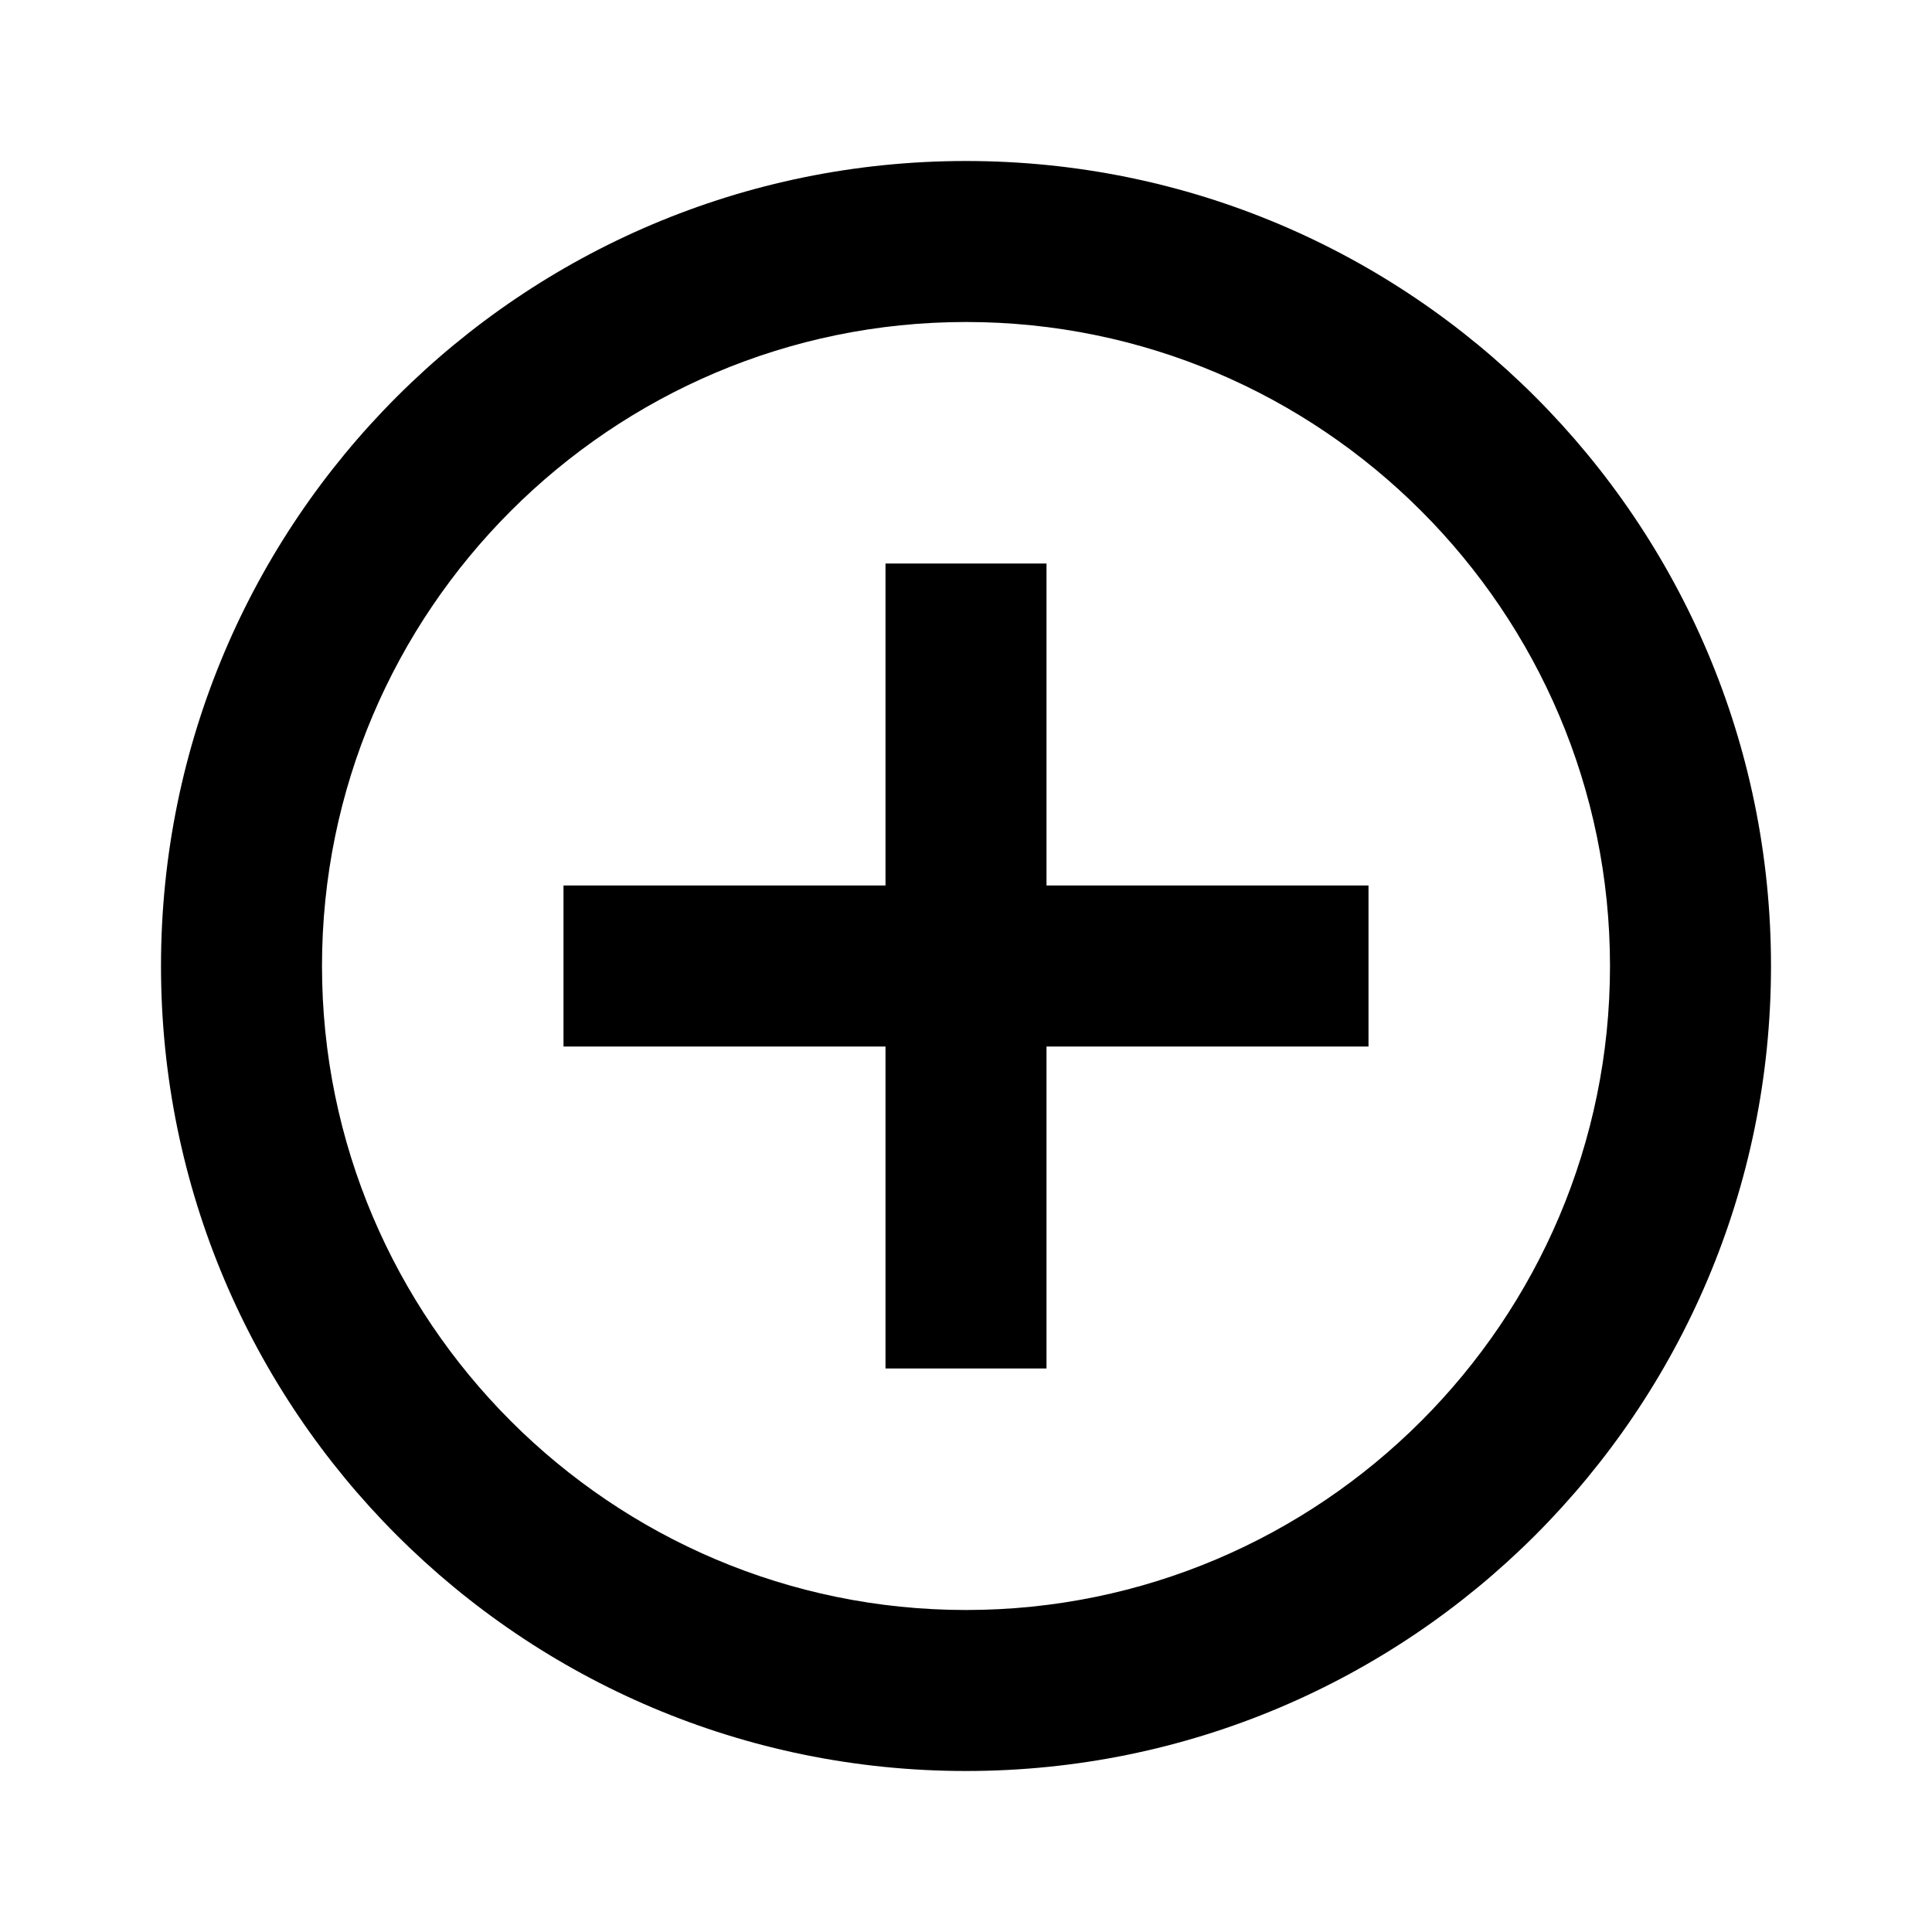
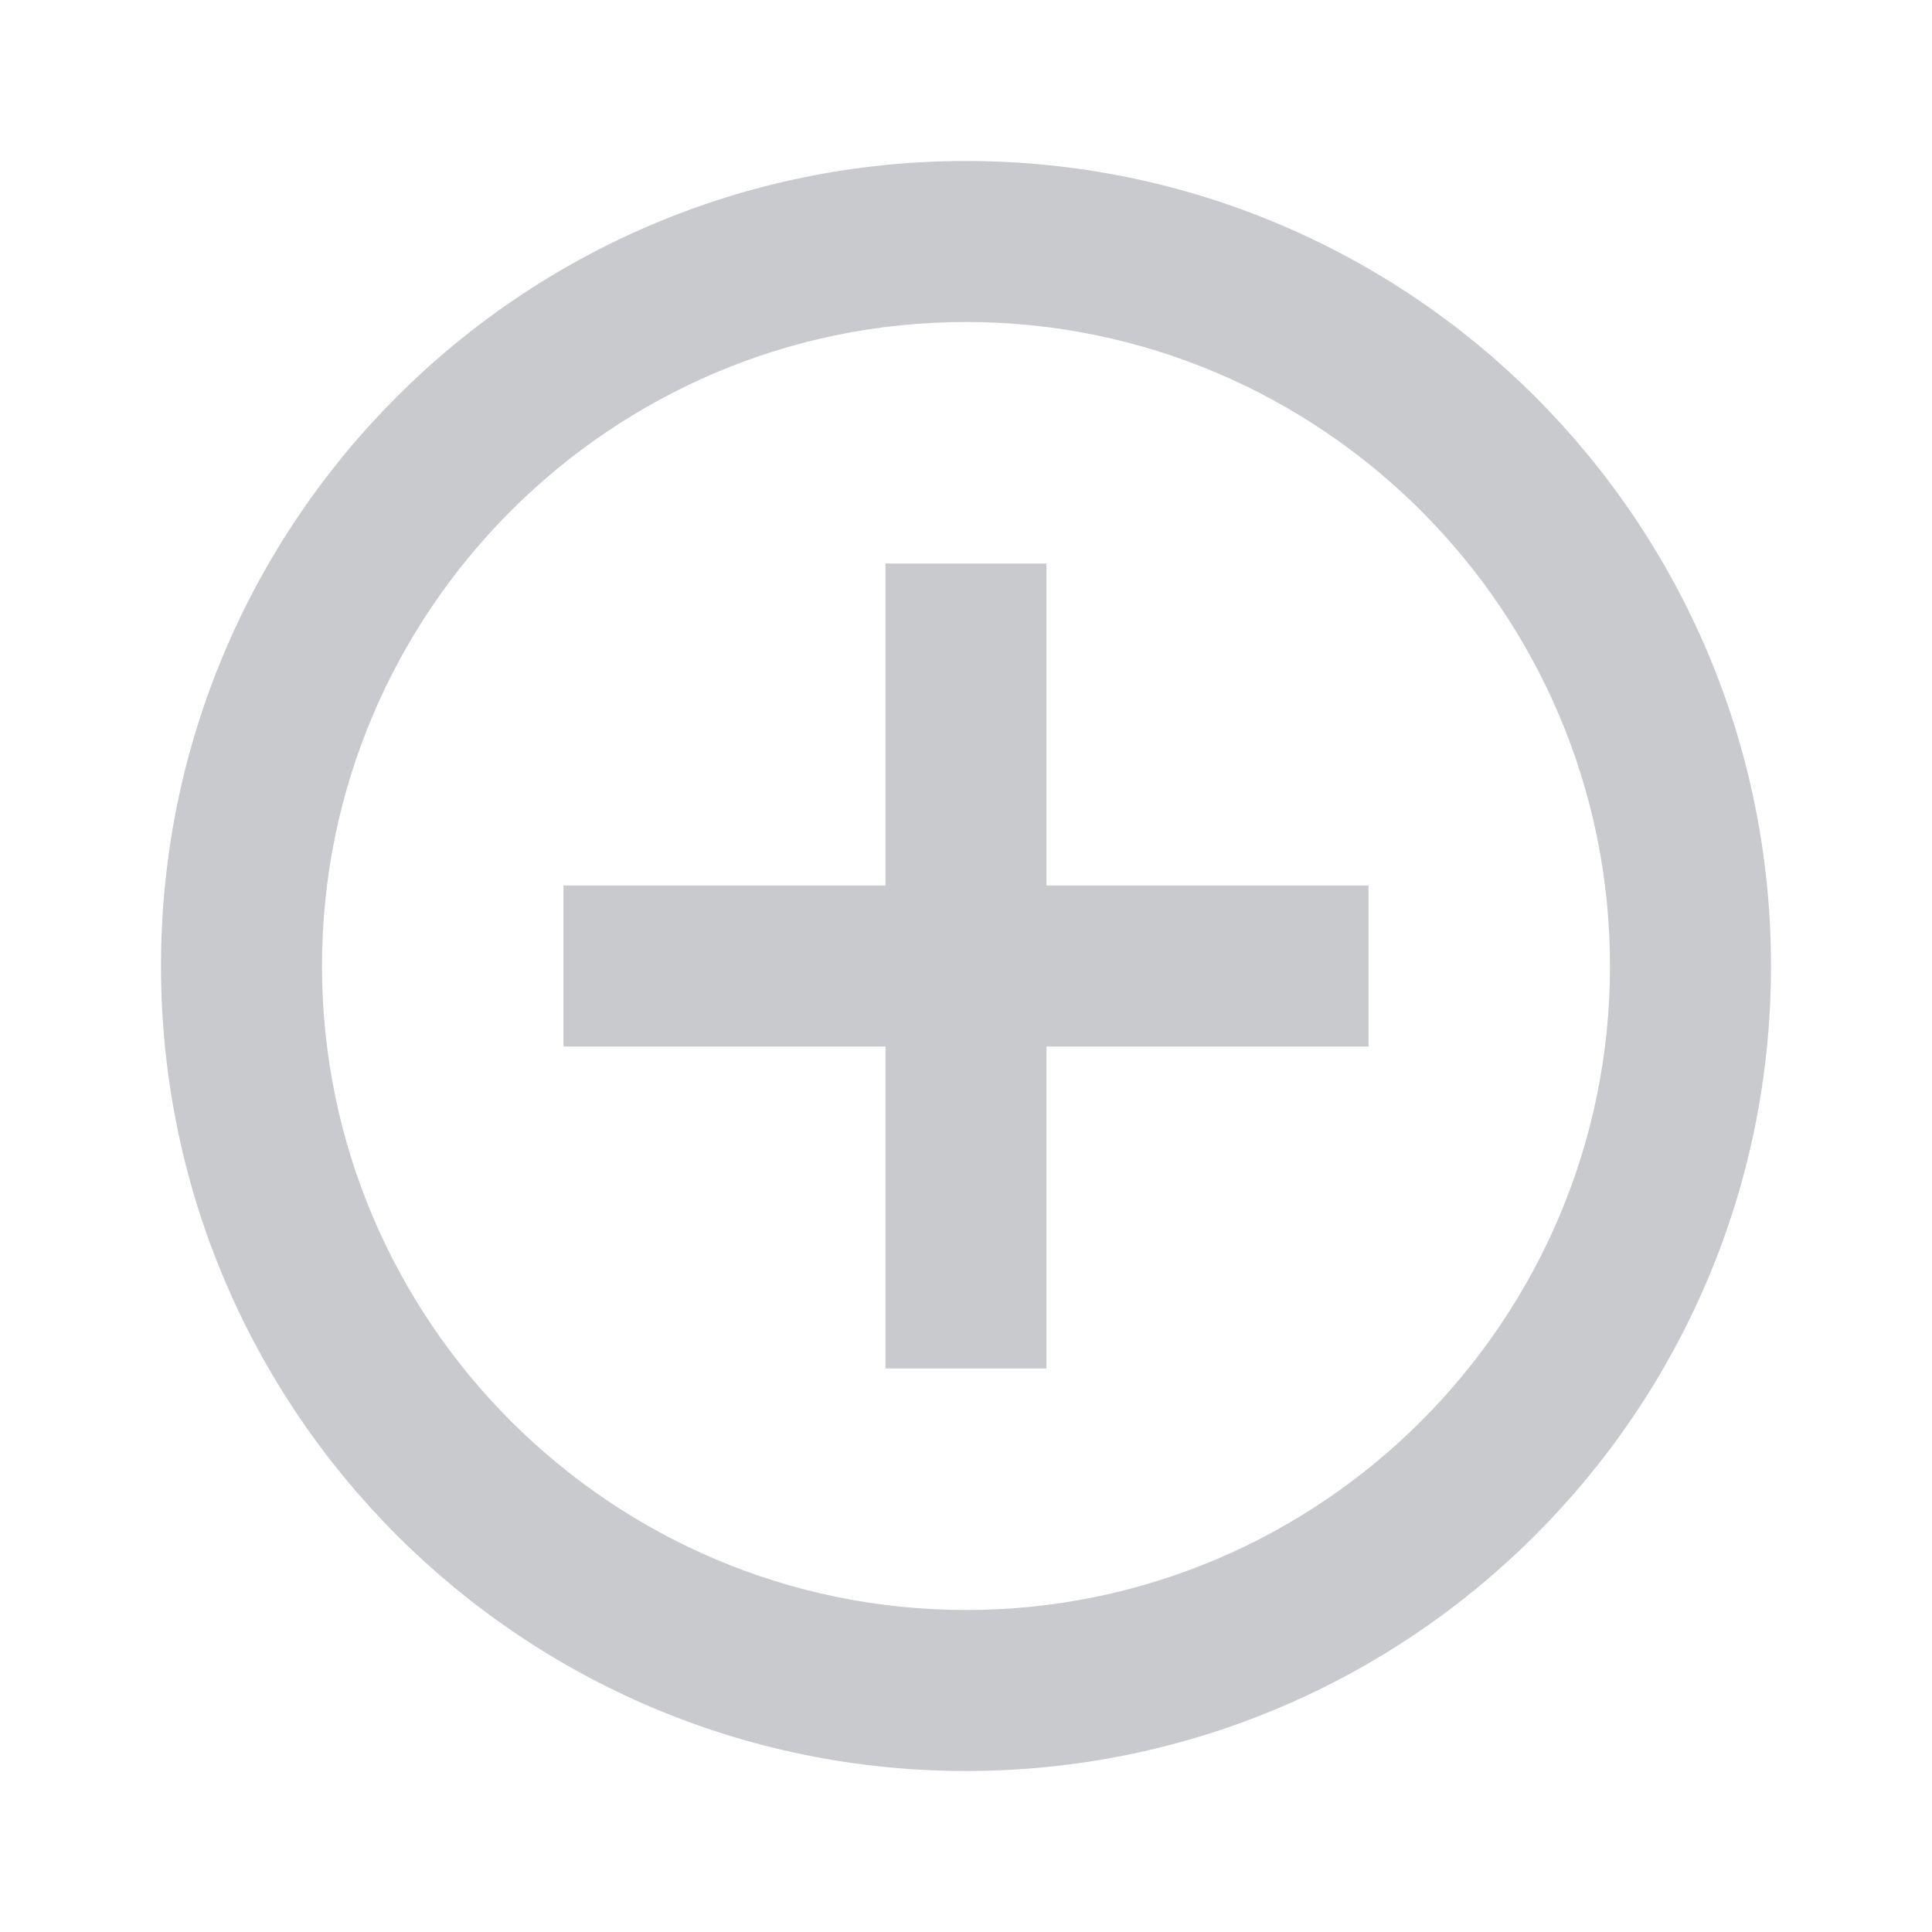
<svg xmlns="http://www.w3.org/2000/svg" version="1.1" id="mdi-plus-circle-outline" width="24" height="24" viewBox="0 0 24 24">
-   <path d="M12,20C7.59,20 4,16.41 4,12C4,7.59 7.59,4 12,4C16.41,4 20,7.59 20,12C20,16.41 16.41,20 12,20M12,2A10,10 0 0,0 2,12A10,10 0 0,0 12,22A10,10 0 0,0 22,12A10,10 0 0,0 12,2M13,7H11V11H7V13H11V17H13V13H17V11H13V7Z" />
+   <path d="M12,20C7.59,20 4,16.41 4,12C4,7.59 7.59,4 12,4C16.41,4 20,7.59 20,12C20,16.41 16.41,20 12,20M12,2A10,10 0 0,0 2,12A10,10 0 0,0 12,22A10,10 0 0,0 22,12A10,10 0 0,0 12,2M13,7H11V11H7V13H11V17H13V13H17V11H13V7Z" fill="#c9cacd" />
</svg>
